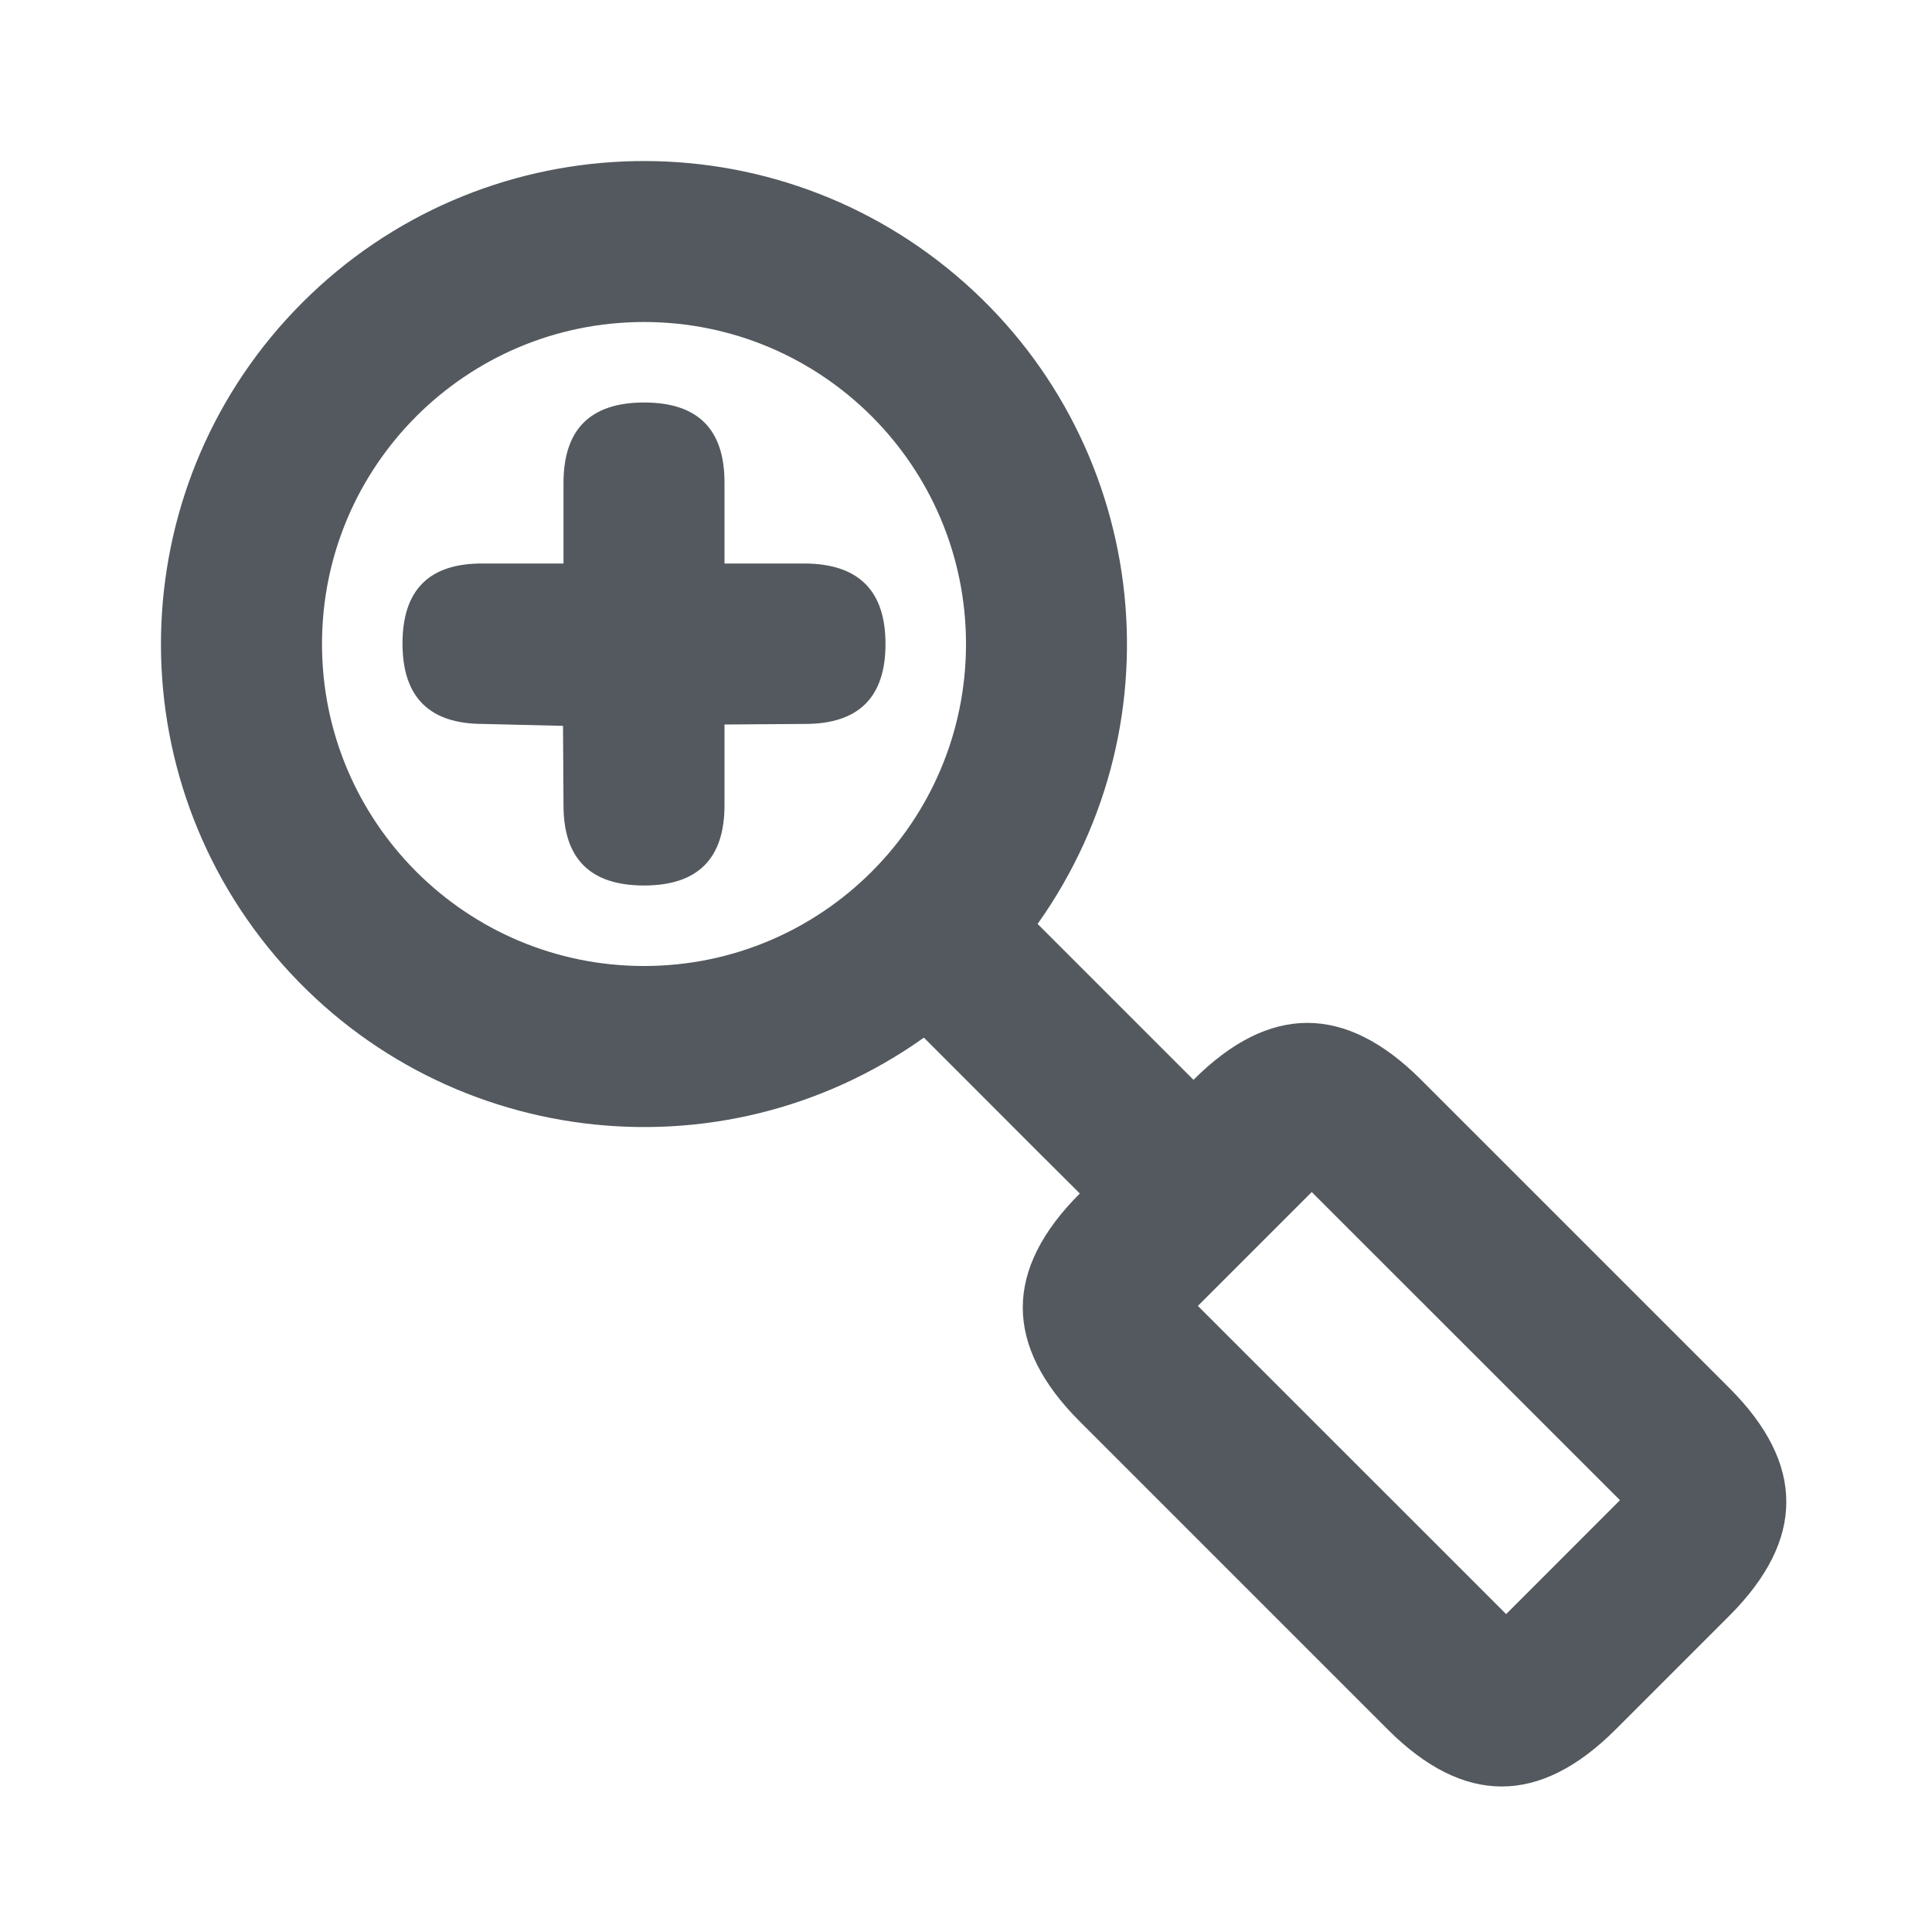
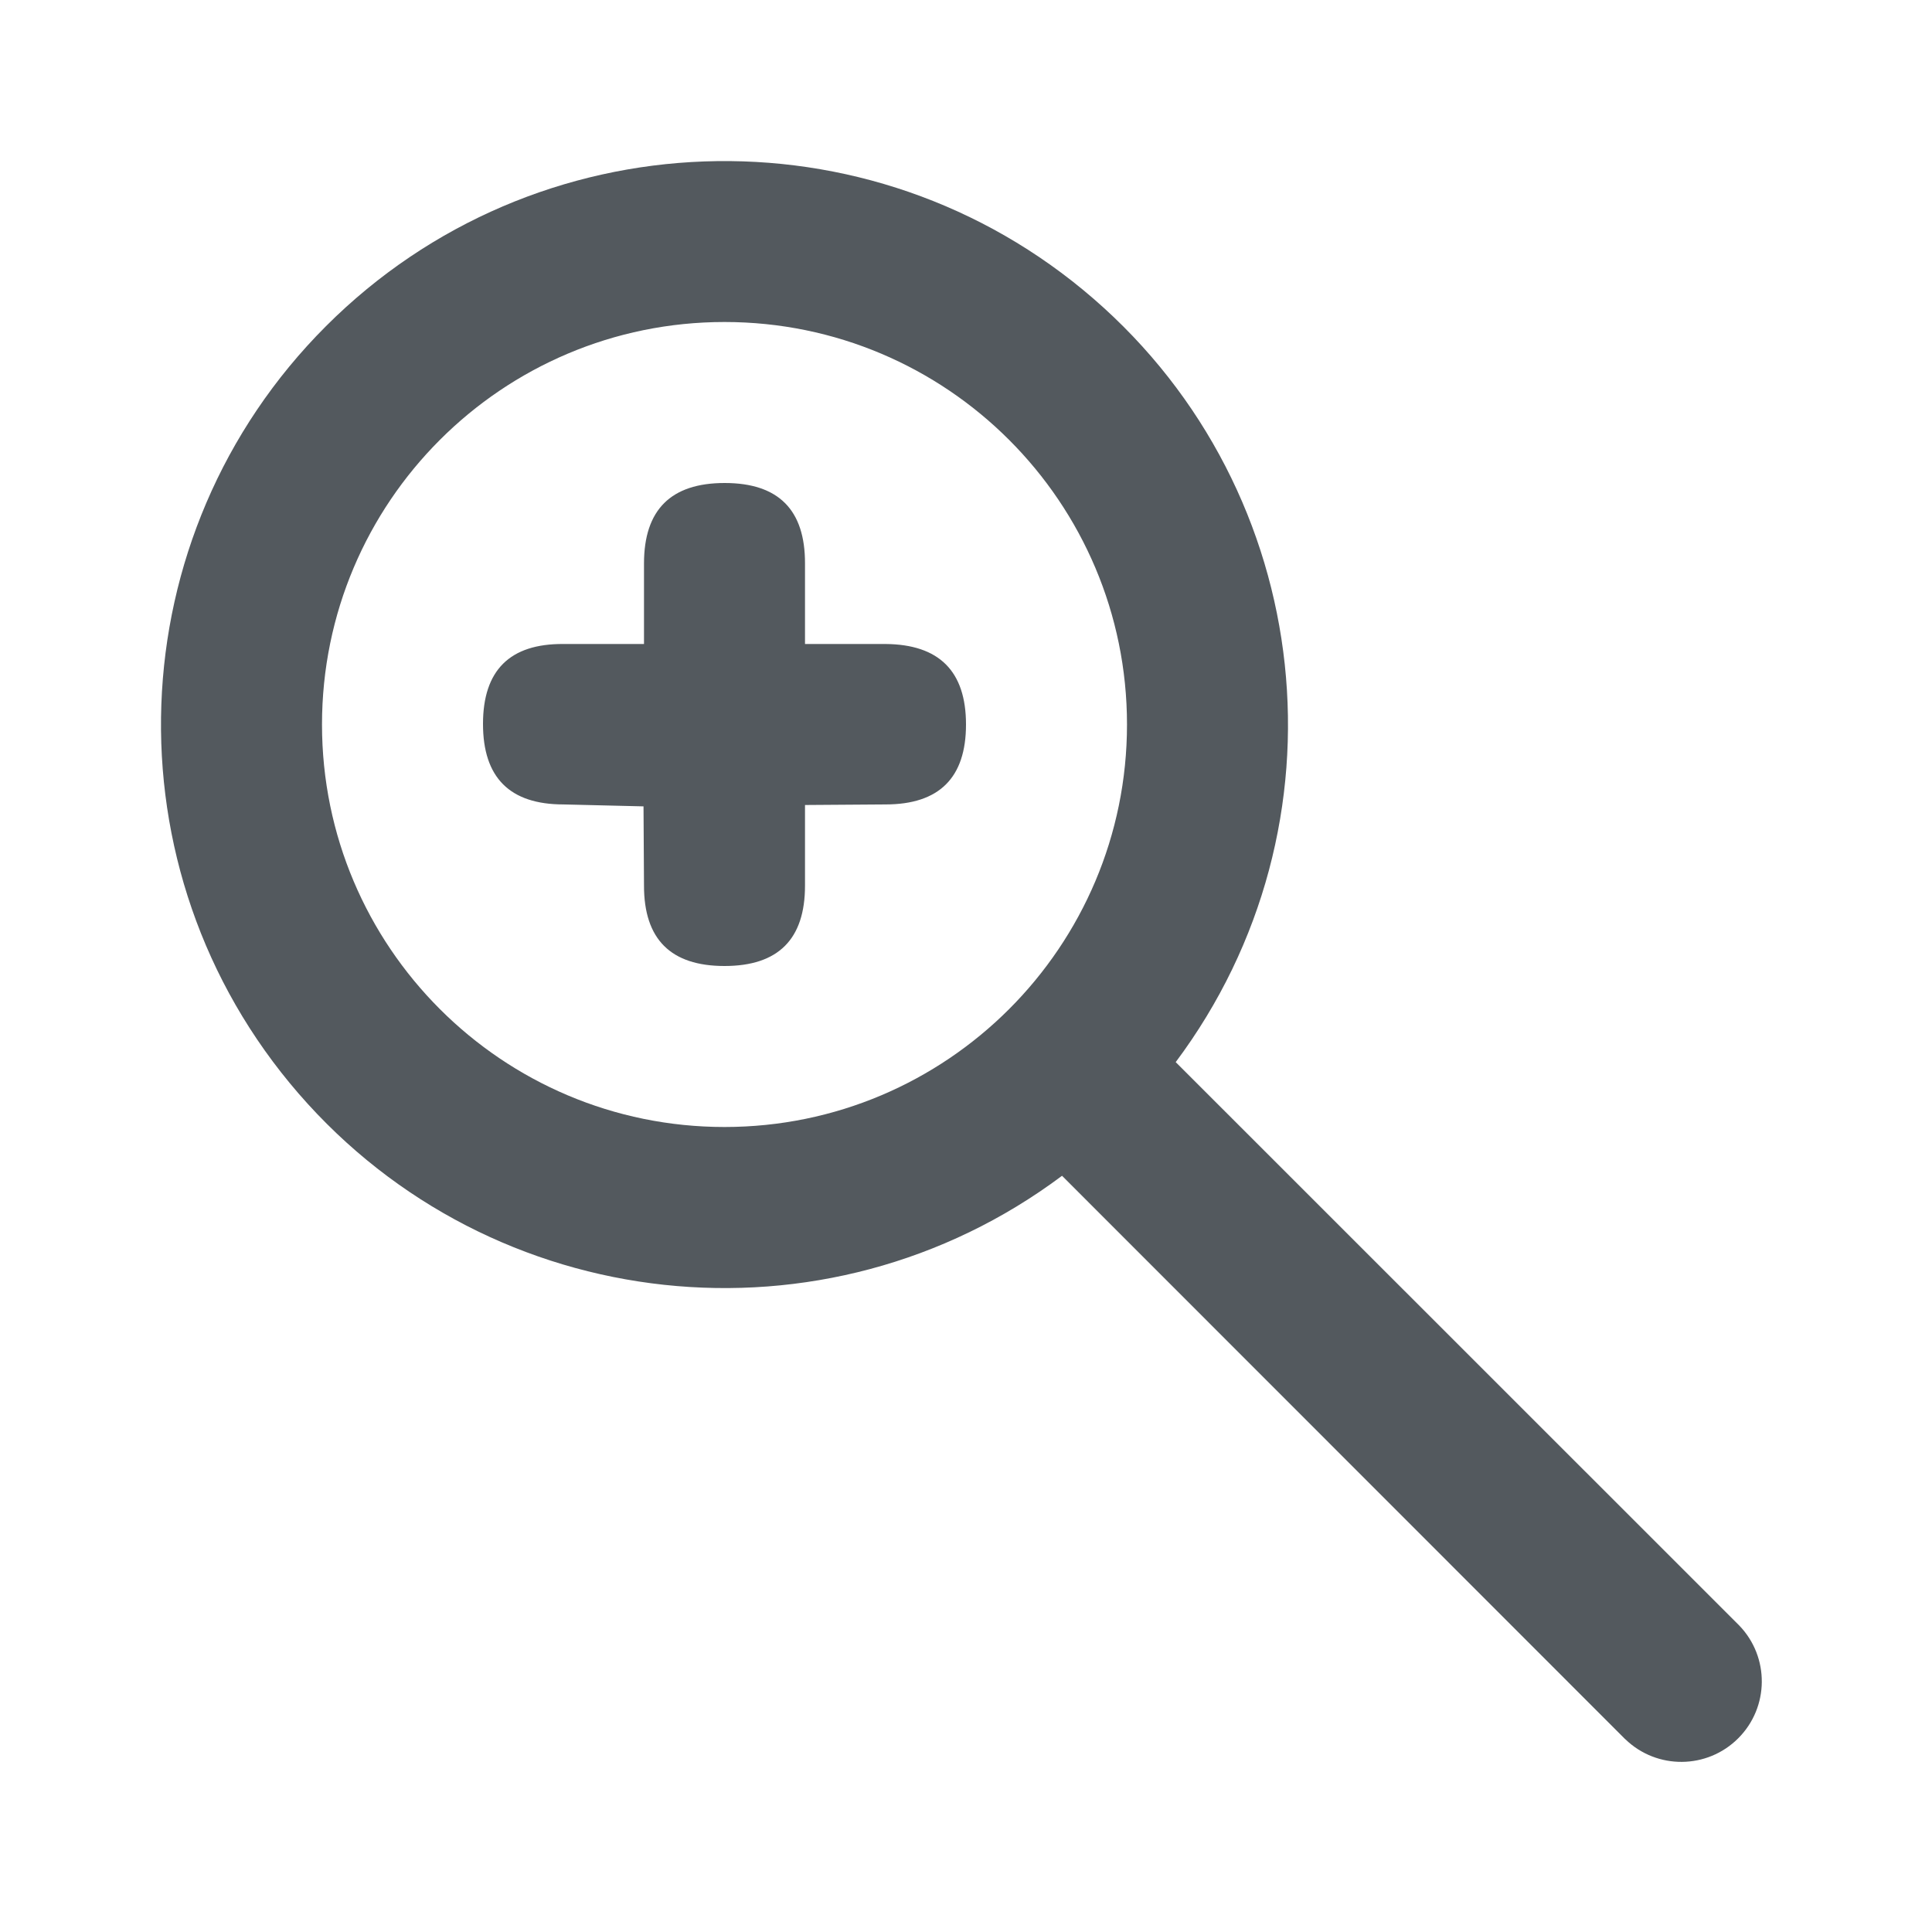
<svg xmlns="http://www.w3.org/2000/svg" width="24" height="24" viewBox="0 0 24 24">
-   <path fill="#53595E" fill-rule="evenodd" d="M12.89 11.478l1.936 1.936c.943-.943 1.886-.943 2.828 0l3.829 3.829c.943.942.943 1.885 0 2.828l-1.414 1.414c-.943.943-1.886.943-2.829 0l-3.828-3.828c-.943-.943-.942-1.887.002-2.831-.001.001-.647-.644-1.937-1.936a6 6 0 1 1 1.412-1.412zm1.99 4.744l3.83 3.829 1.414-1.415-3.829-3.828-1.414 1.414zM8 12a4 4 0 1 0 0-8 4 4 0 0 0 0 8zm1-6v1h1c.667.005 1 .338 1 1 0 .662-.333.993-1 .993L9 9v1c.001.667-.332 1-1 1-.668 0-1.001-.333-1-1l-.006-.983L6 8.993c-.667 0-1-.333-1-1 0-.666.333-.998 1-.993h1V6c0-.667.334-1 1.002-1 .668 0 1 .333.998 1z" />
+   <path fill="#53595E" fill-rule="evenodd" d="M14.605 13.194l7 6.998a1 1 0 0 1-1.414 1.414h-.001l-6.997-7a7 7 0 1 1 1.412-1.412zM9 14A5 5 0 1 0 9 4a5 5 0 0 0 0 10zm1-7v1h1c.667.005 1 .338 1 1 0 .662-.333.993-1 .993L10 10v1c.001.667-.332 1-1 1-.668 0-1.001-.333-1-1l-.006-.983L7 9.993c-.667 0-1-.333-1-1 0-.666.333-.998 1-.993h1V7c0-.667.334-1 1.002-1 .668 0 1 .333.998 1z" />
</svg>
